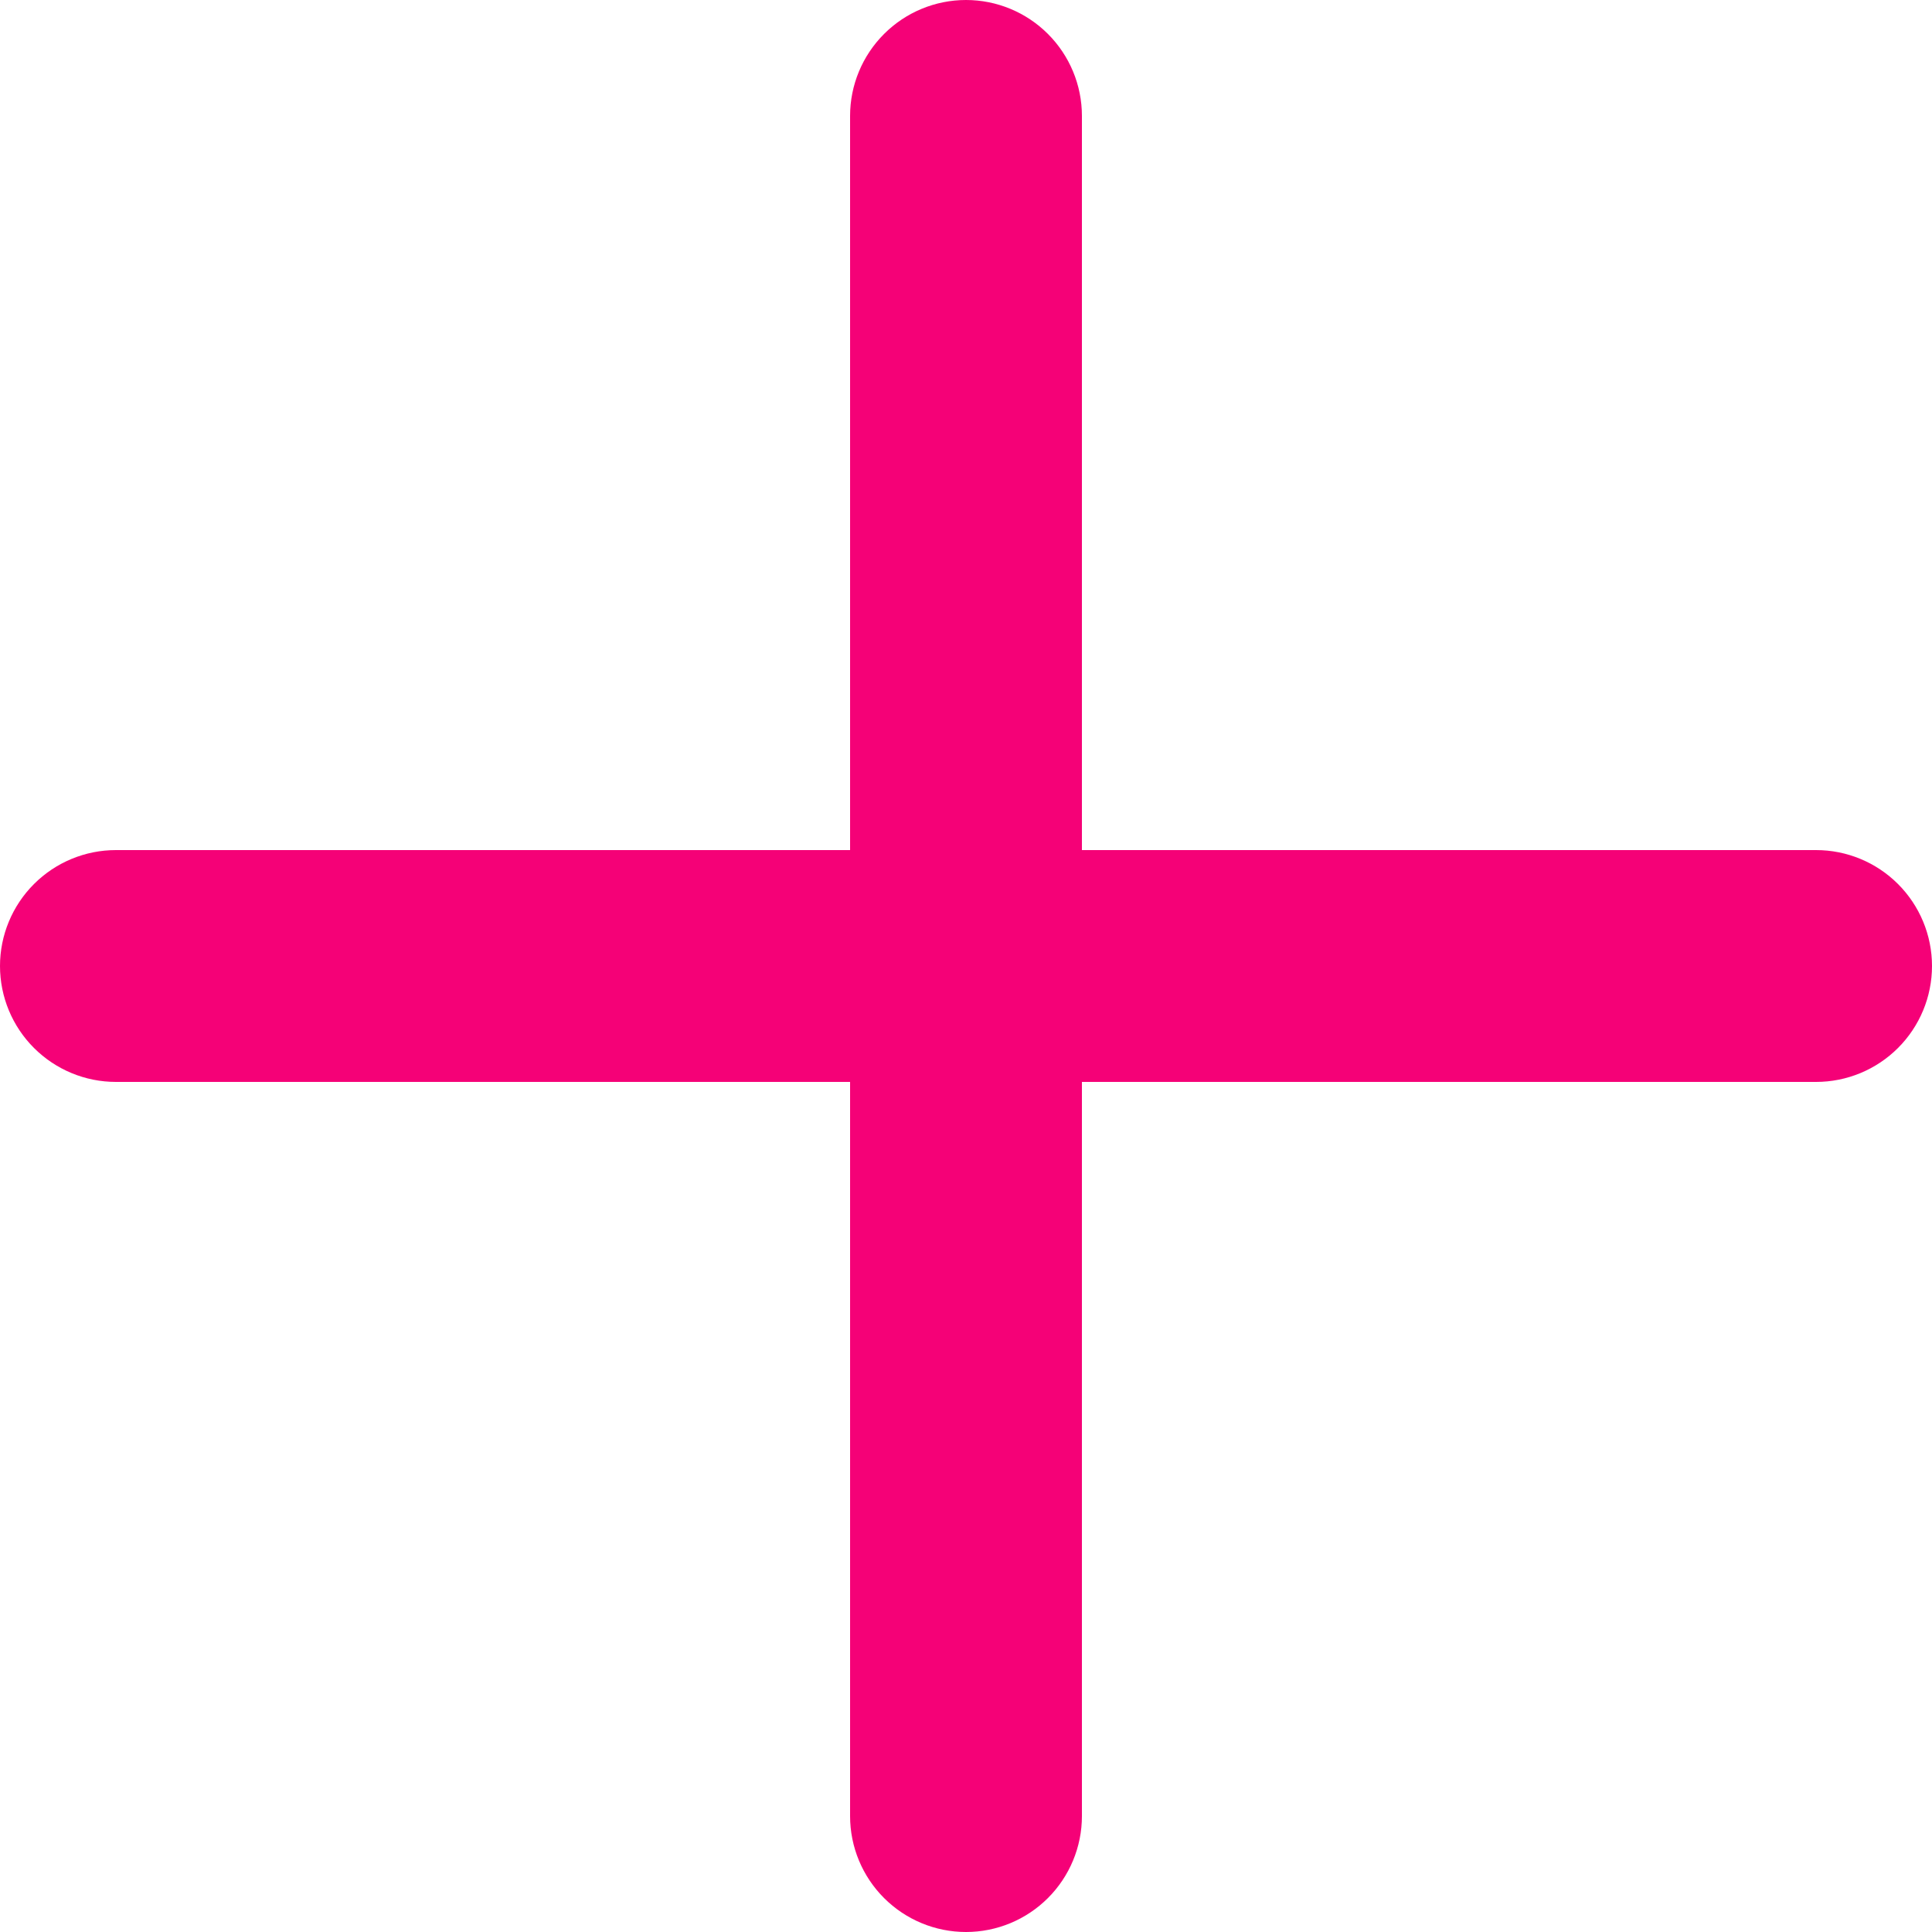
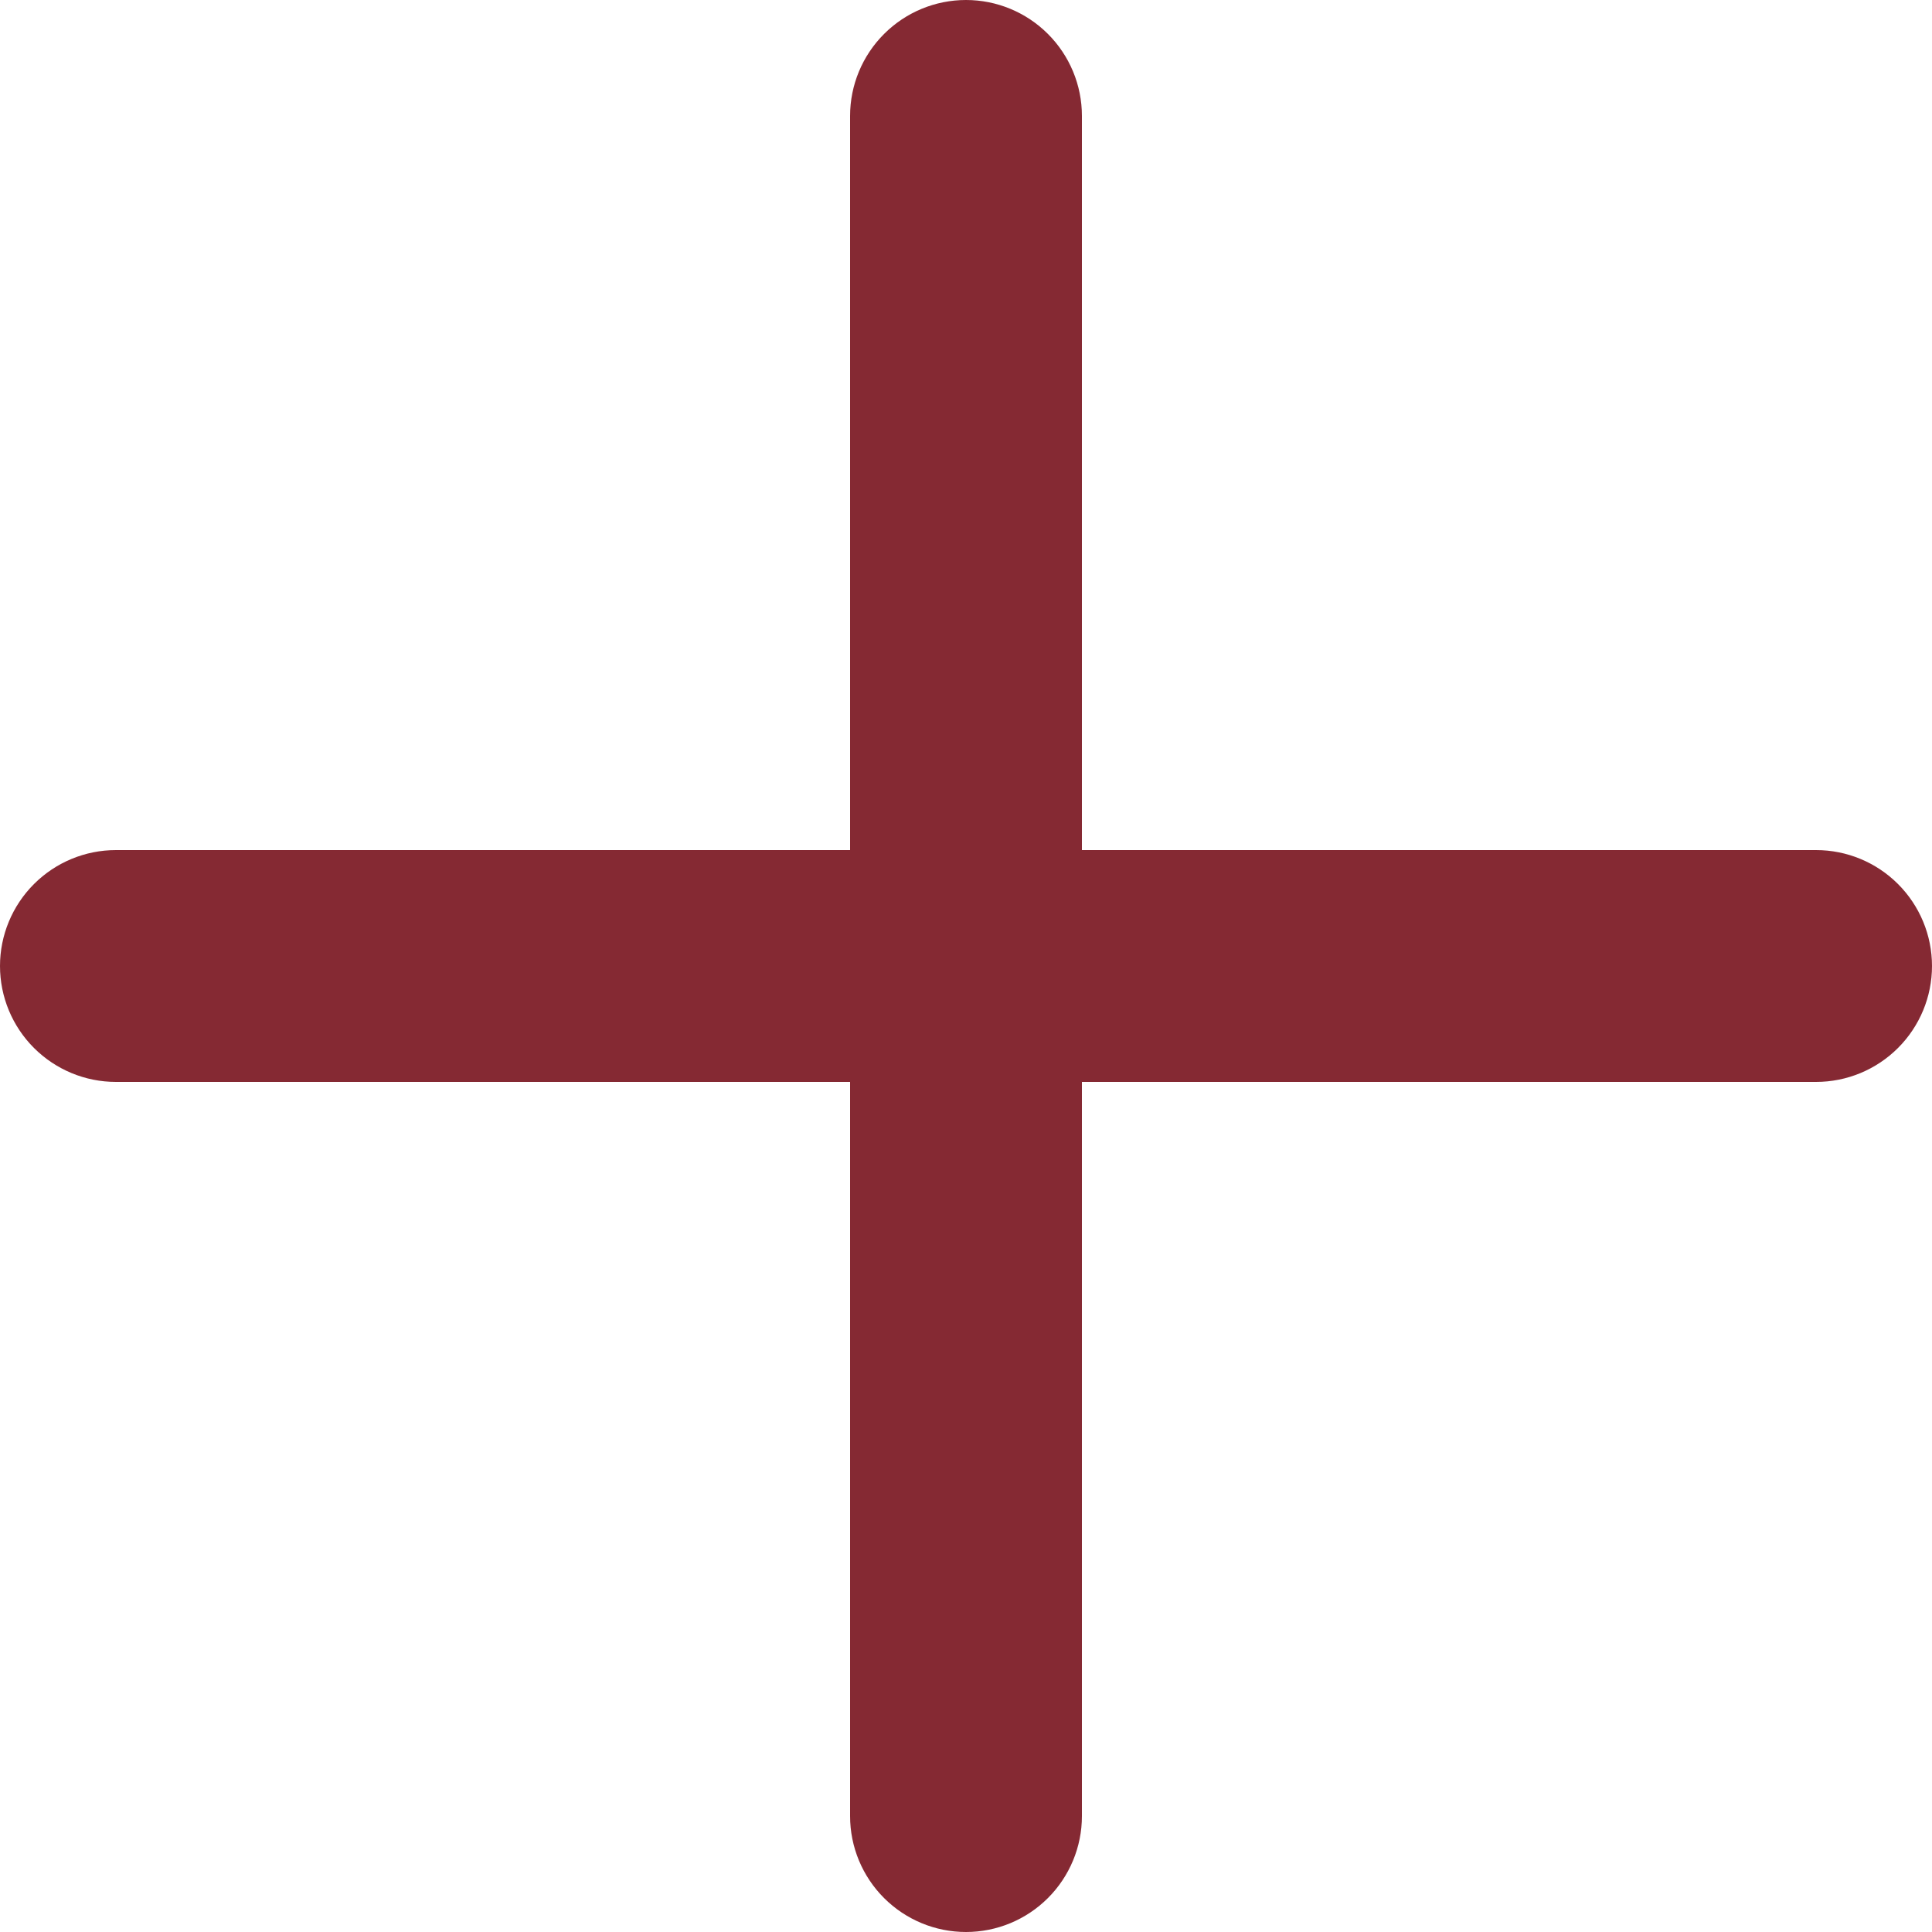
<svg xmlns="http://www.w3.org/2000/svg" width="24" height="24" viewBox="0 0 24 24" fill="none">
-   <path d="M24 12C24 12.382 23.848 12.748 23.578 13.018C23.308 13.288 22.942 13.44 22.56 13.44H13.44V22.56C13.44 22.942 13.288 23.308 13.018 23.578C12.748 23.848 12.382 24 12 24C11.618 24 11.252 23.848 10.982 23.578C10.712 23.308 10.56 22.942 10.56 22.56V13.44H1.44C1.058 13.44 0.692 13.288 0.422 13.018C0.152 12.748 0 12.382 0 12C0 11.618 0.152 11.252 0.422 10.982C0.692 10.712 1.058 10.56 1.44 10.56H10.56V1.44C10.56 1.058 10.712 0.692 10.982 0.422C11.252 0.152 11.618 0 12 0C12.382 0 12.748 0.152 13.018 0.422C13.288 0.692 13.44 1.058 13.44 1.44V10.56H22.56C22.942 10.56 23.308 10.712 23.578 10.982C23.848 11.252 24 11.618 24 12Z" fill="#F50177" />
+   <path d="M24 12C24 12.382 23.848 12.748 23.578 13.018C23.308 13.288 22.942 13.44 22.56 13.44H13.44V22.56C13.44 22.942 13.288 23.308 13.018 23.578C12.748 23.848 12.382 24 12 24C11.618 24 11.252 23.848 10.982 23.578C10.712 23.308 10.56 22.942 10.56 22.56V13.44H1.44C1.058 13.44 0.692 13.288 0.422 13.018C0.152 12.748 0 12.382 0 12C0 11.618 0.152 11.252 0.422 10.982C0.692 10.712 1.058 10.56 1.44 10.56H10.56V1.44C10.56 1.058 10.712 0.692 10.982 0.422C11.252 0.152 11.618 0 12 0C12.382 0 12.748 0.152 13.018 0.422C13.288 0.692 13.44 1.058 13.44 1.44V10.56H22.56C22.942 10.56 23.308 10.712 23.578 10.982C23.848 11.252 24 11.618 24 12Z" fill="#852933" />
</svg>
